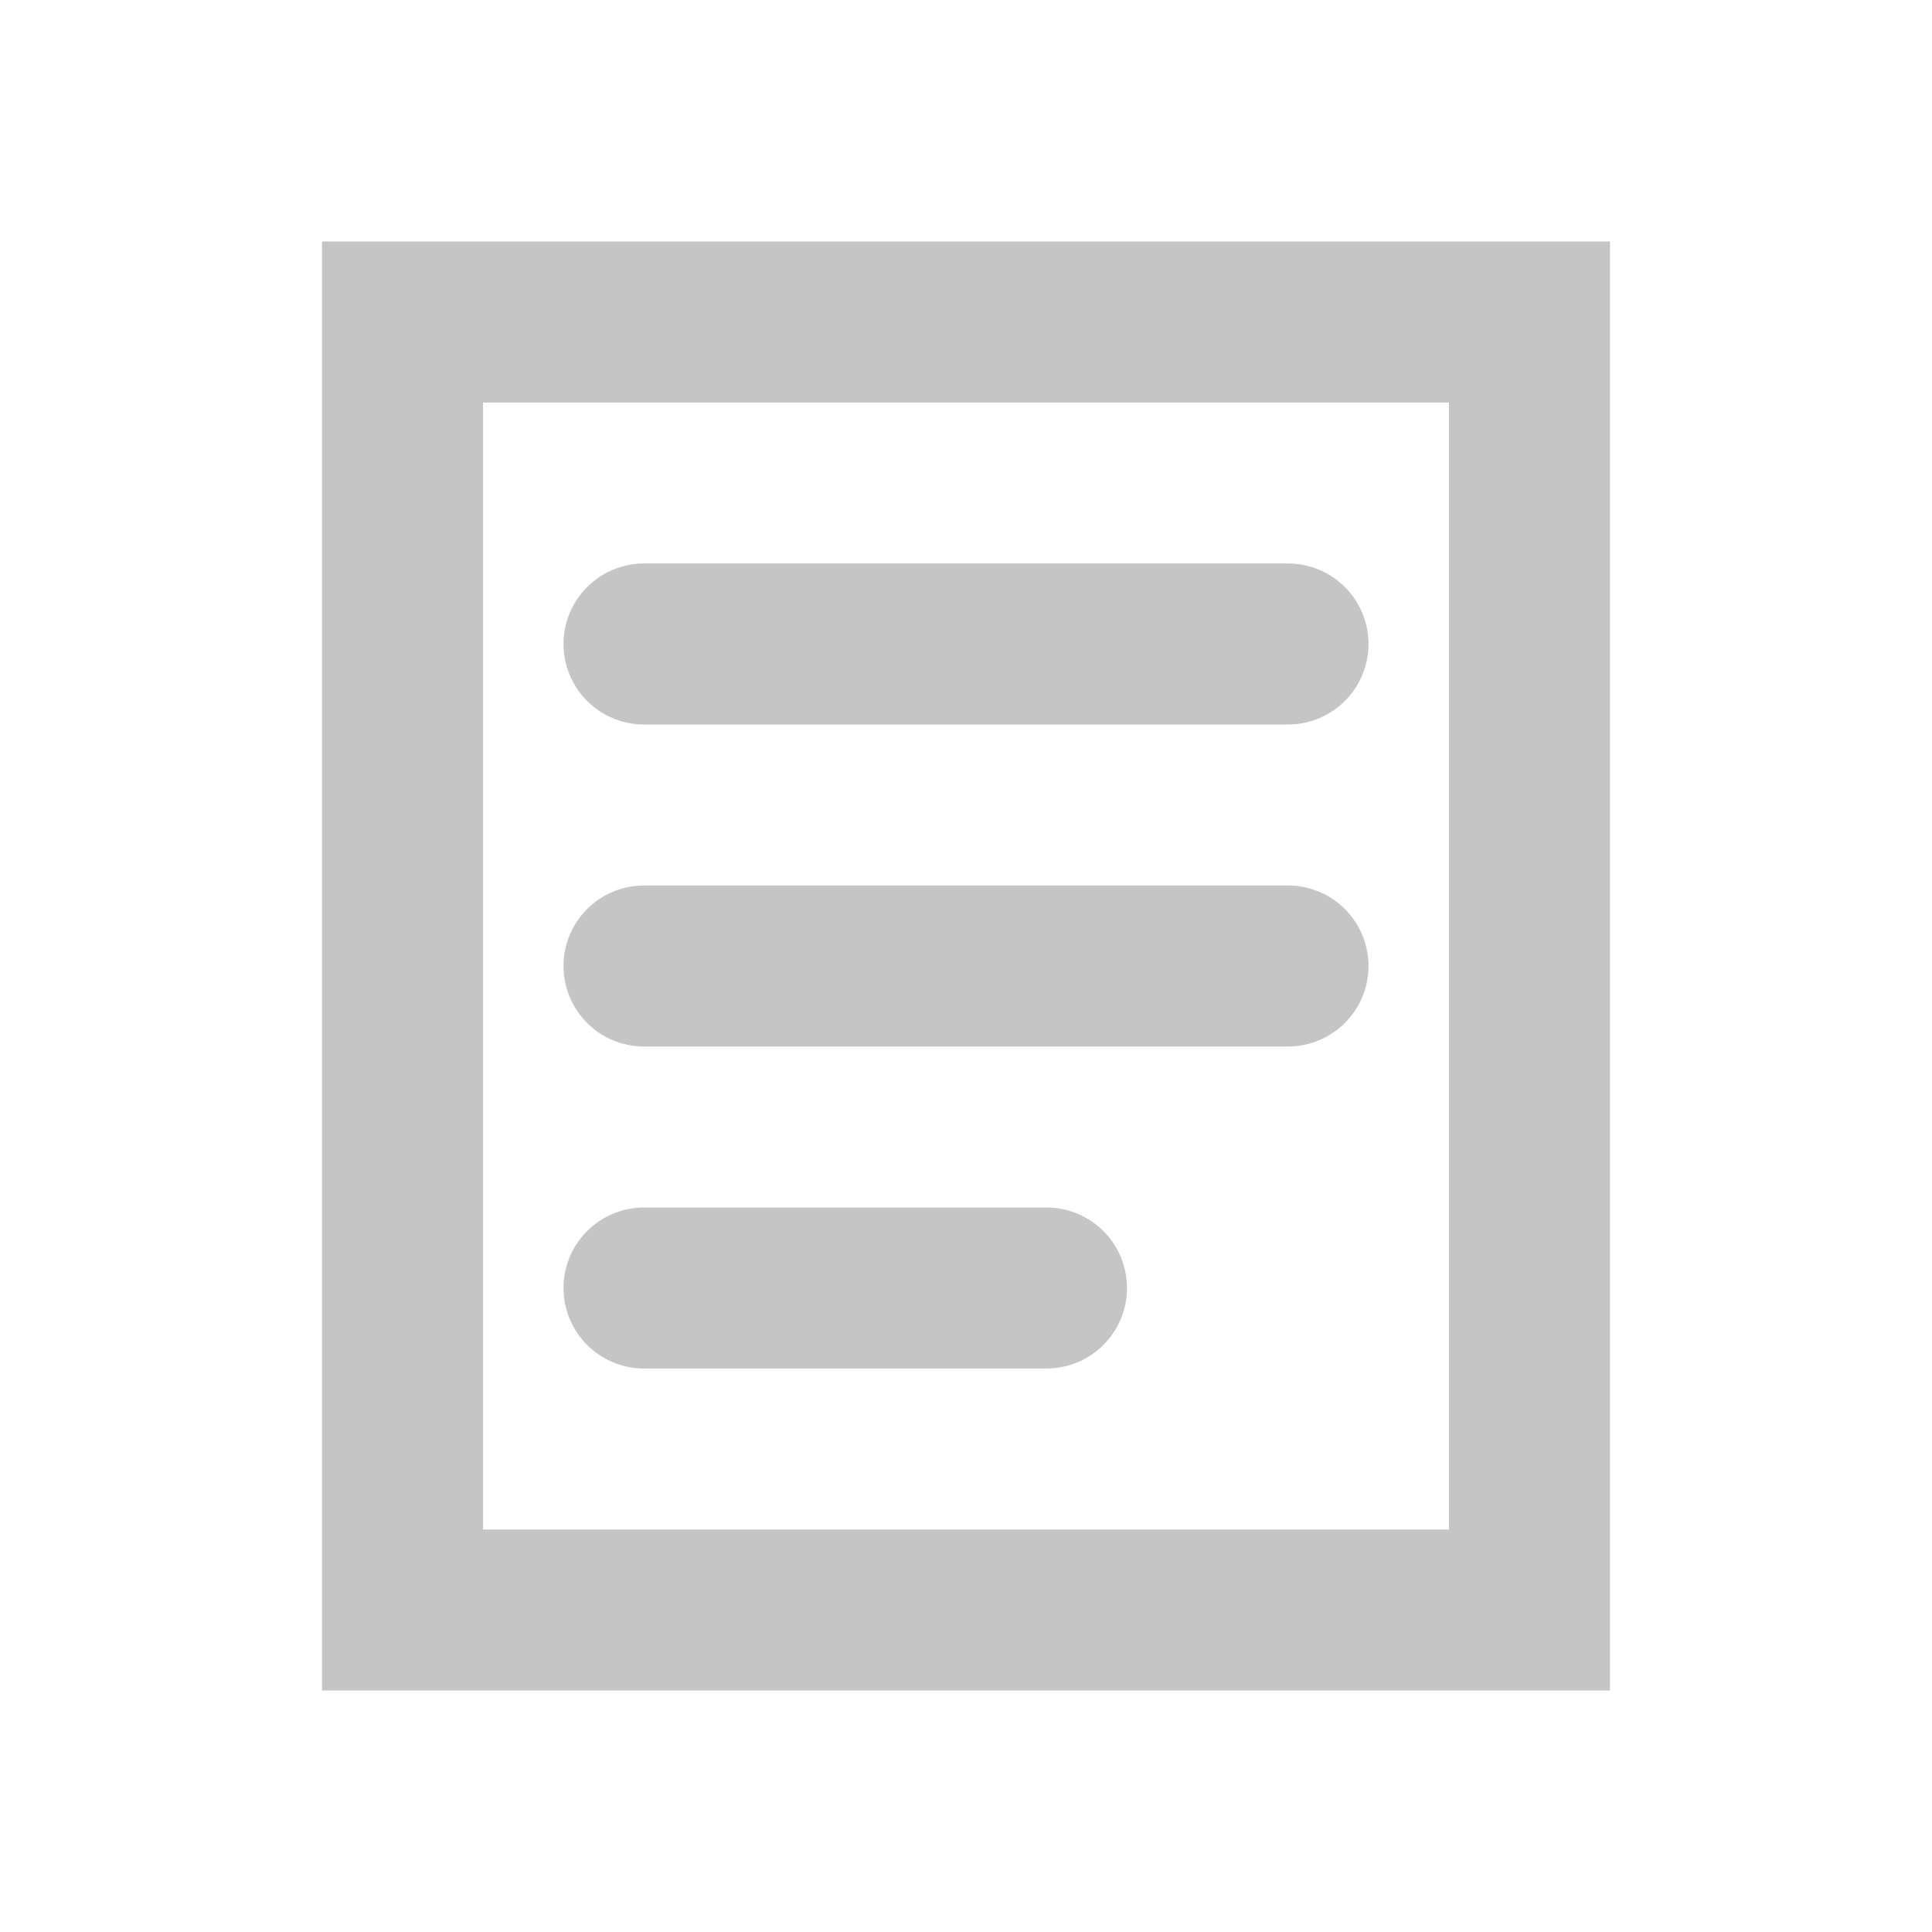
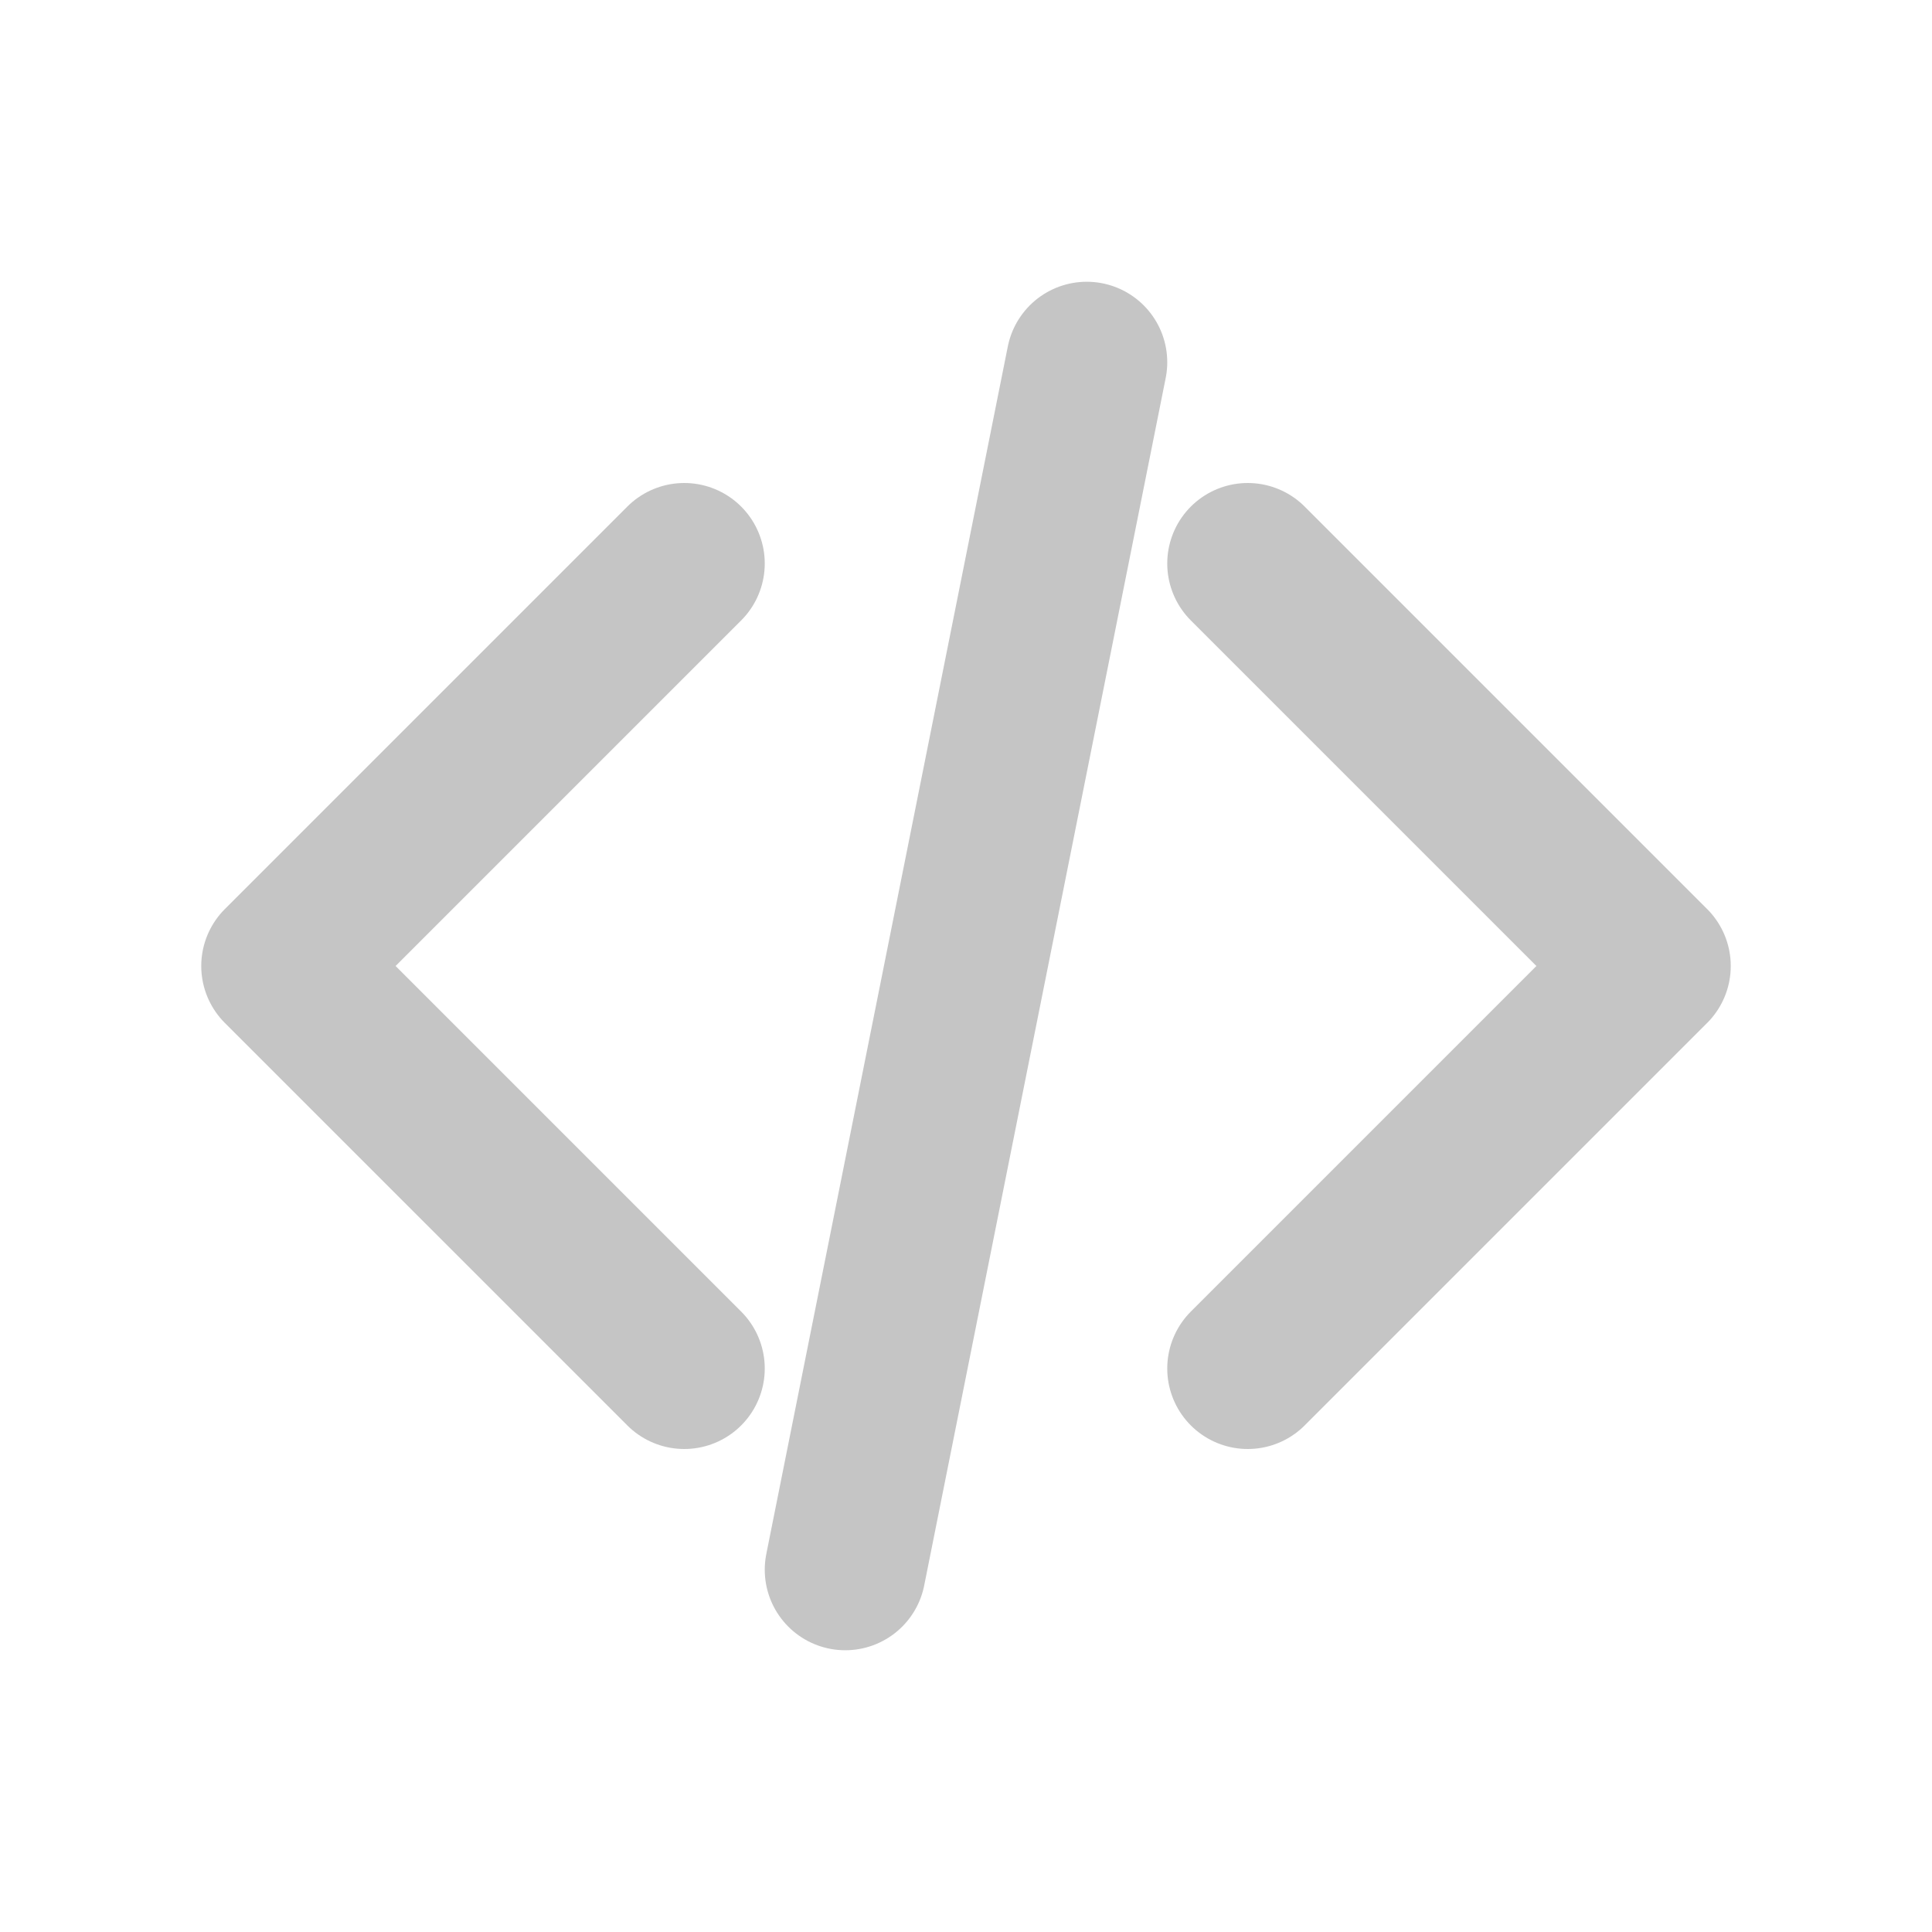
<svg xmlns="http://www.w3.org/2000/svg" width="24" height="24" viewBox="0 0 24 24" fill="none">
-   <path d="M5 4h14v16H5V4Z" stroke="#C5C5C5" stroke-width="2" />
-   <path d="M8 8h8M8 12h8M8 16h5" stroke="#C5C5C5" stroke-width="2" stroke-linecap="round" />
+   <path d="M8.5 7 3.5 12l5 5M15.5 7l5 5-5 5M13.5 4.5l-3 15" stroke="#C5C5C5" stroke-width="2" stroke-linecap="round" stroke-linejoin="round" />
</svg>
